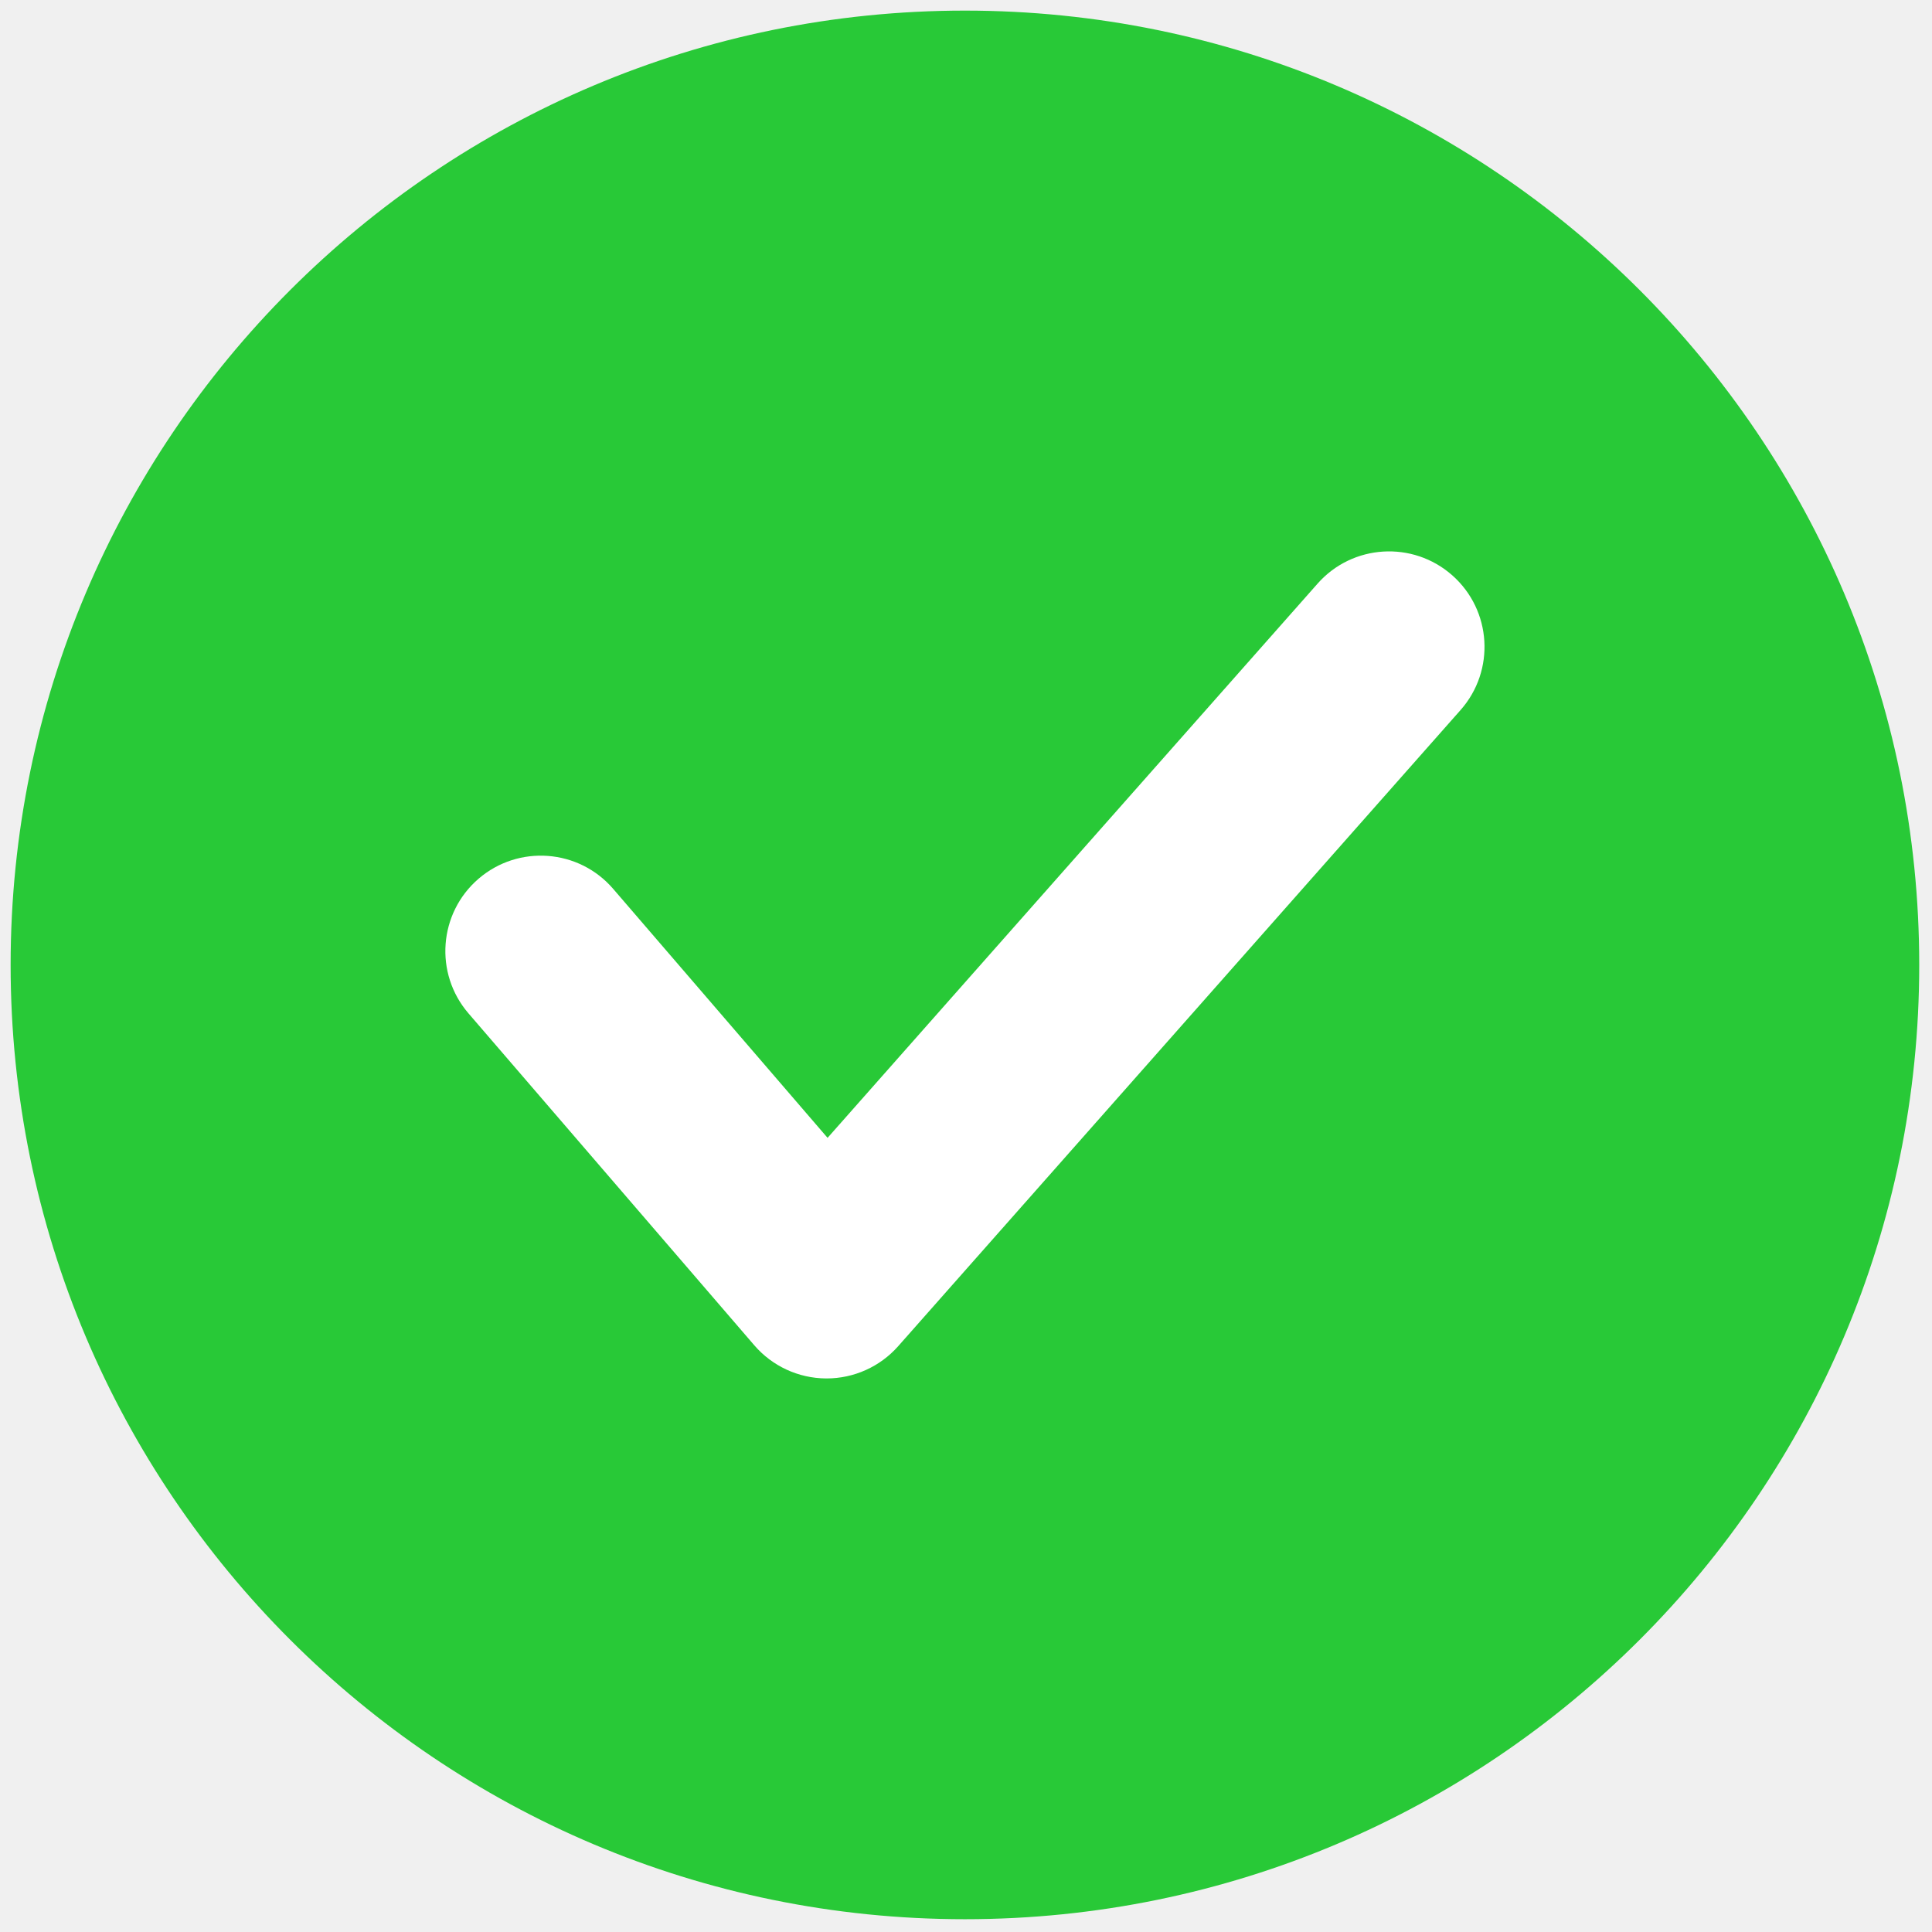
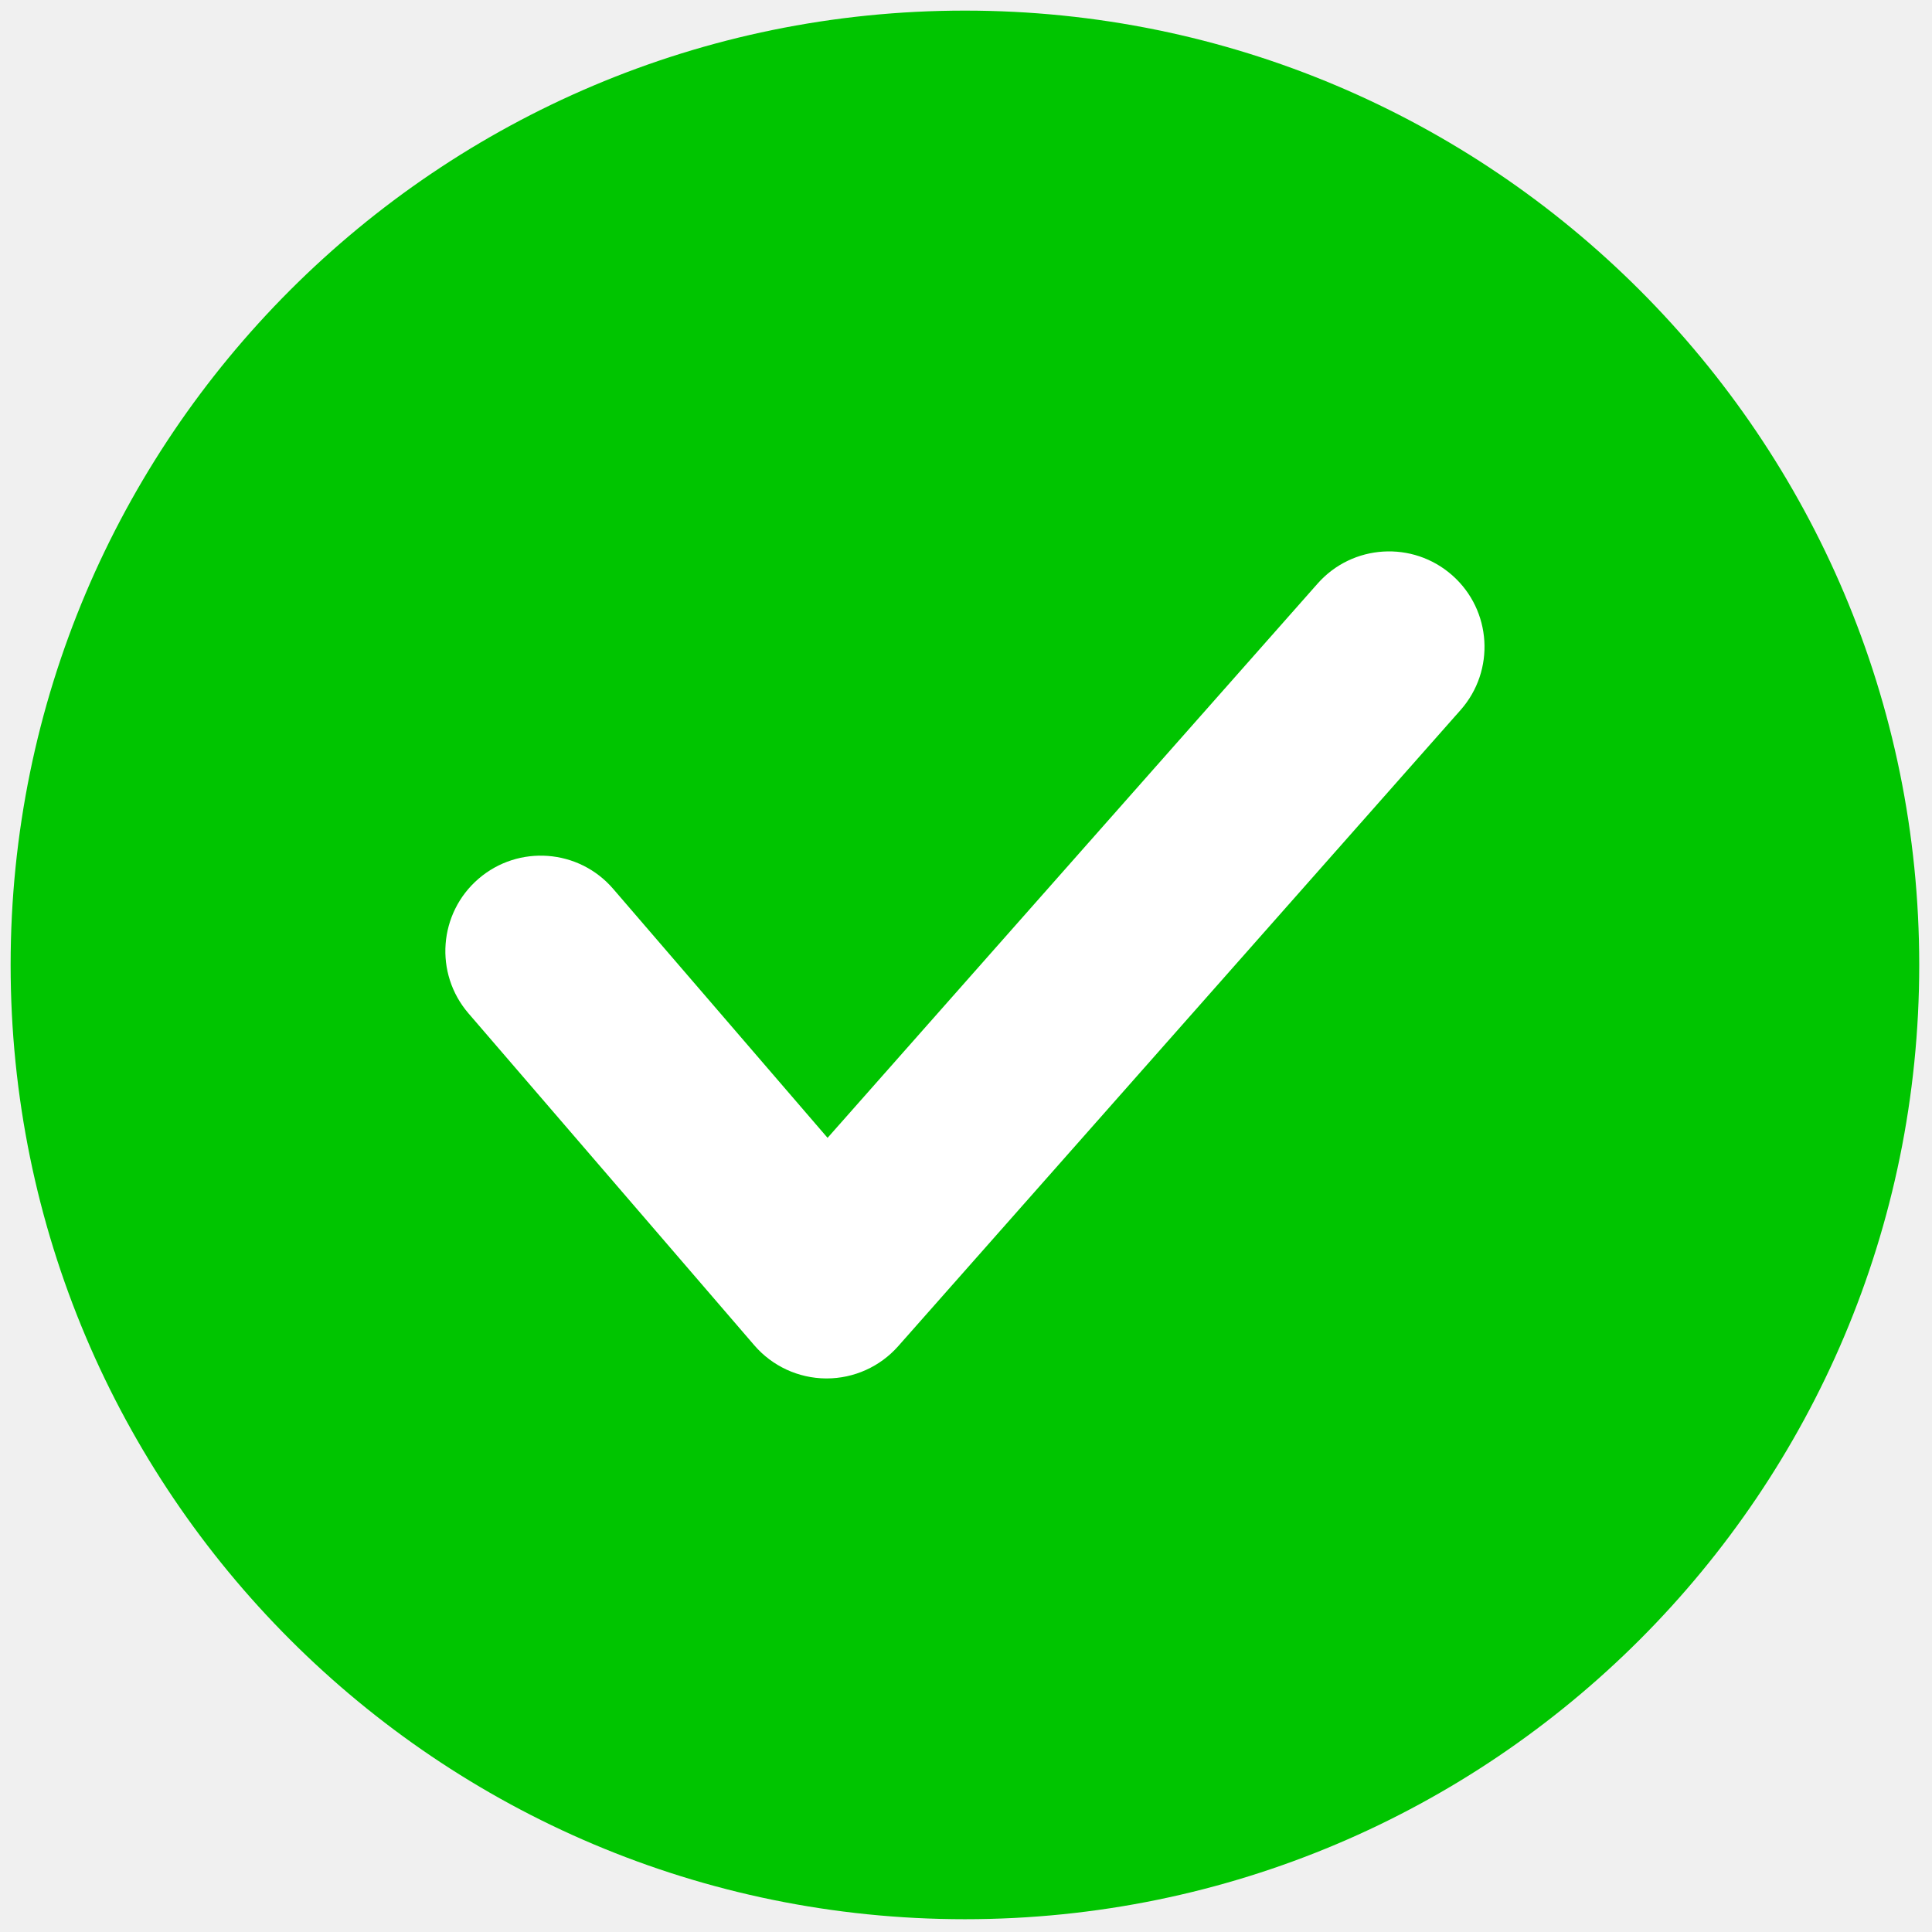
<svg xmlns="http://www.w3.org/2000/svg" width="100" height="100" viewBox="0 0 100 100" fill="none">
  <g clip-path="url(#clip0_162_211)">
-     <path d="M49.944 99.338C77.224 99.338 99.339 77.224 99.339 49.944C99.339 22.664 77.224 0.549 49.944 0.549C22.665 0.549 0.55 22.664 0.55 49.944C0.55 77.224 22.665 99.338 49.944 99.338Z" fill="#28C937" />
+     <path d="M49.944 99.338C77.224 99.338 99.339 77.224 99.339 49.944C99.339 22.664 77.224 0.549 49.944 0.549C22.665 0.549 0.55 22.664 0.55 49.944C0.55 77.224 22.665 99.338 49.944 99.338Z" fill="#00C500" />
    <path d="M42.786 71.348C42.775 71.348 42.764 71.348 42.754 71.348C41.327 71.338 39.974 70.713 39.043 69.633L24.248 52.451C22.468 50.384 22.701 47.265 24.769 45.484C26.837 43.705 29.955 43.938 31.736 46.005L42.835 58.895L68.198 30.208C70.003 28.164 73.125 27.972 75.17 29.779C77.214 31.586 77.406 34.707 75.599 36.751L46.488 69.681C45.549 70.741 44.201 71.348 42.786 71.348Z" fill="white" />
  </g>
  <defs>
    <clipPath id="clip0_162_211">
      <rect width="100" height="100" fill="white" />
    </clipPath>
  </defs>
</svg>
